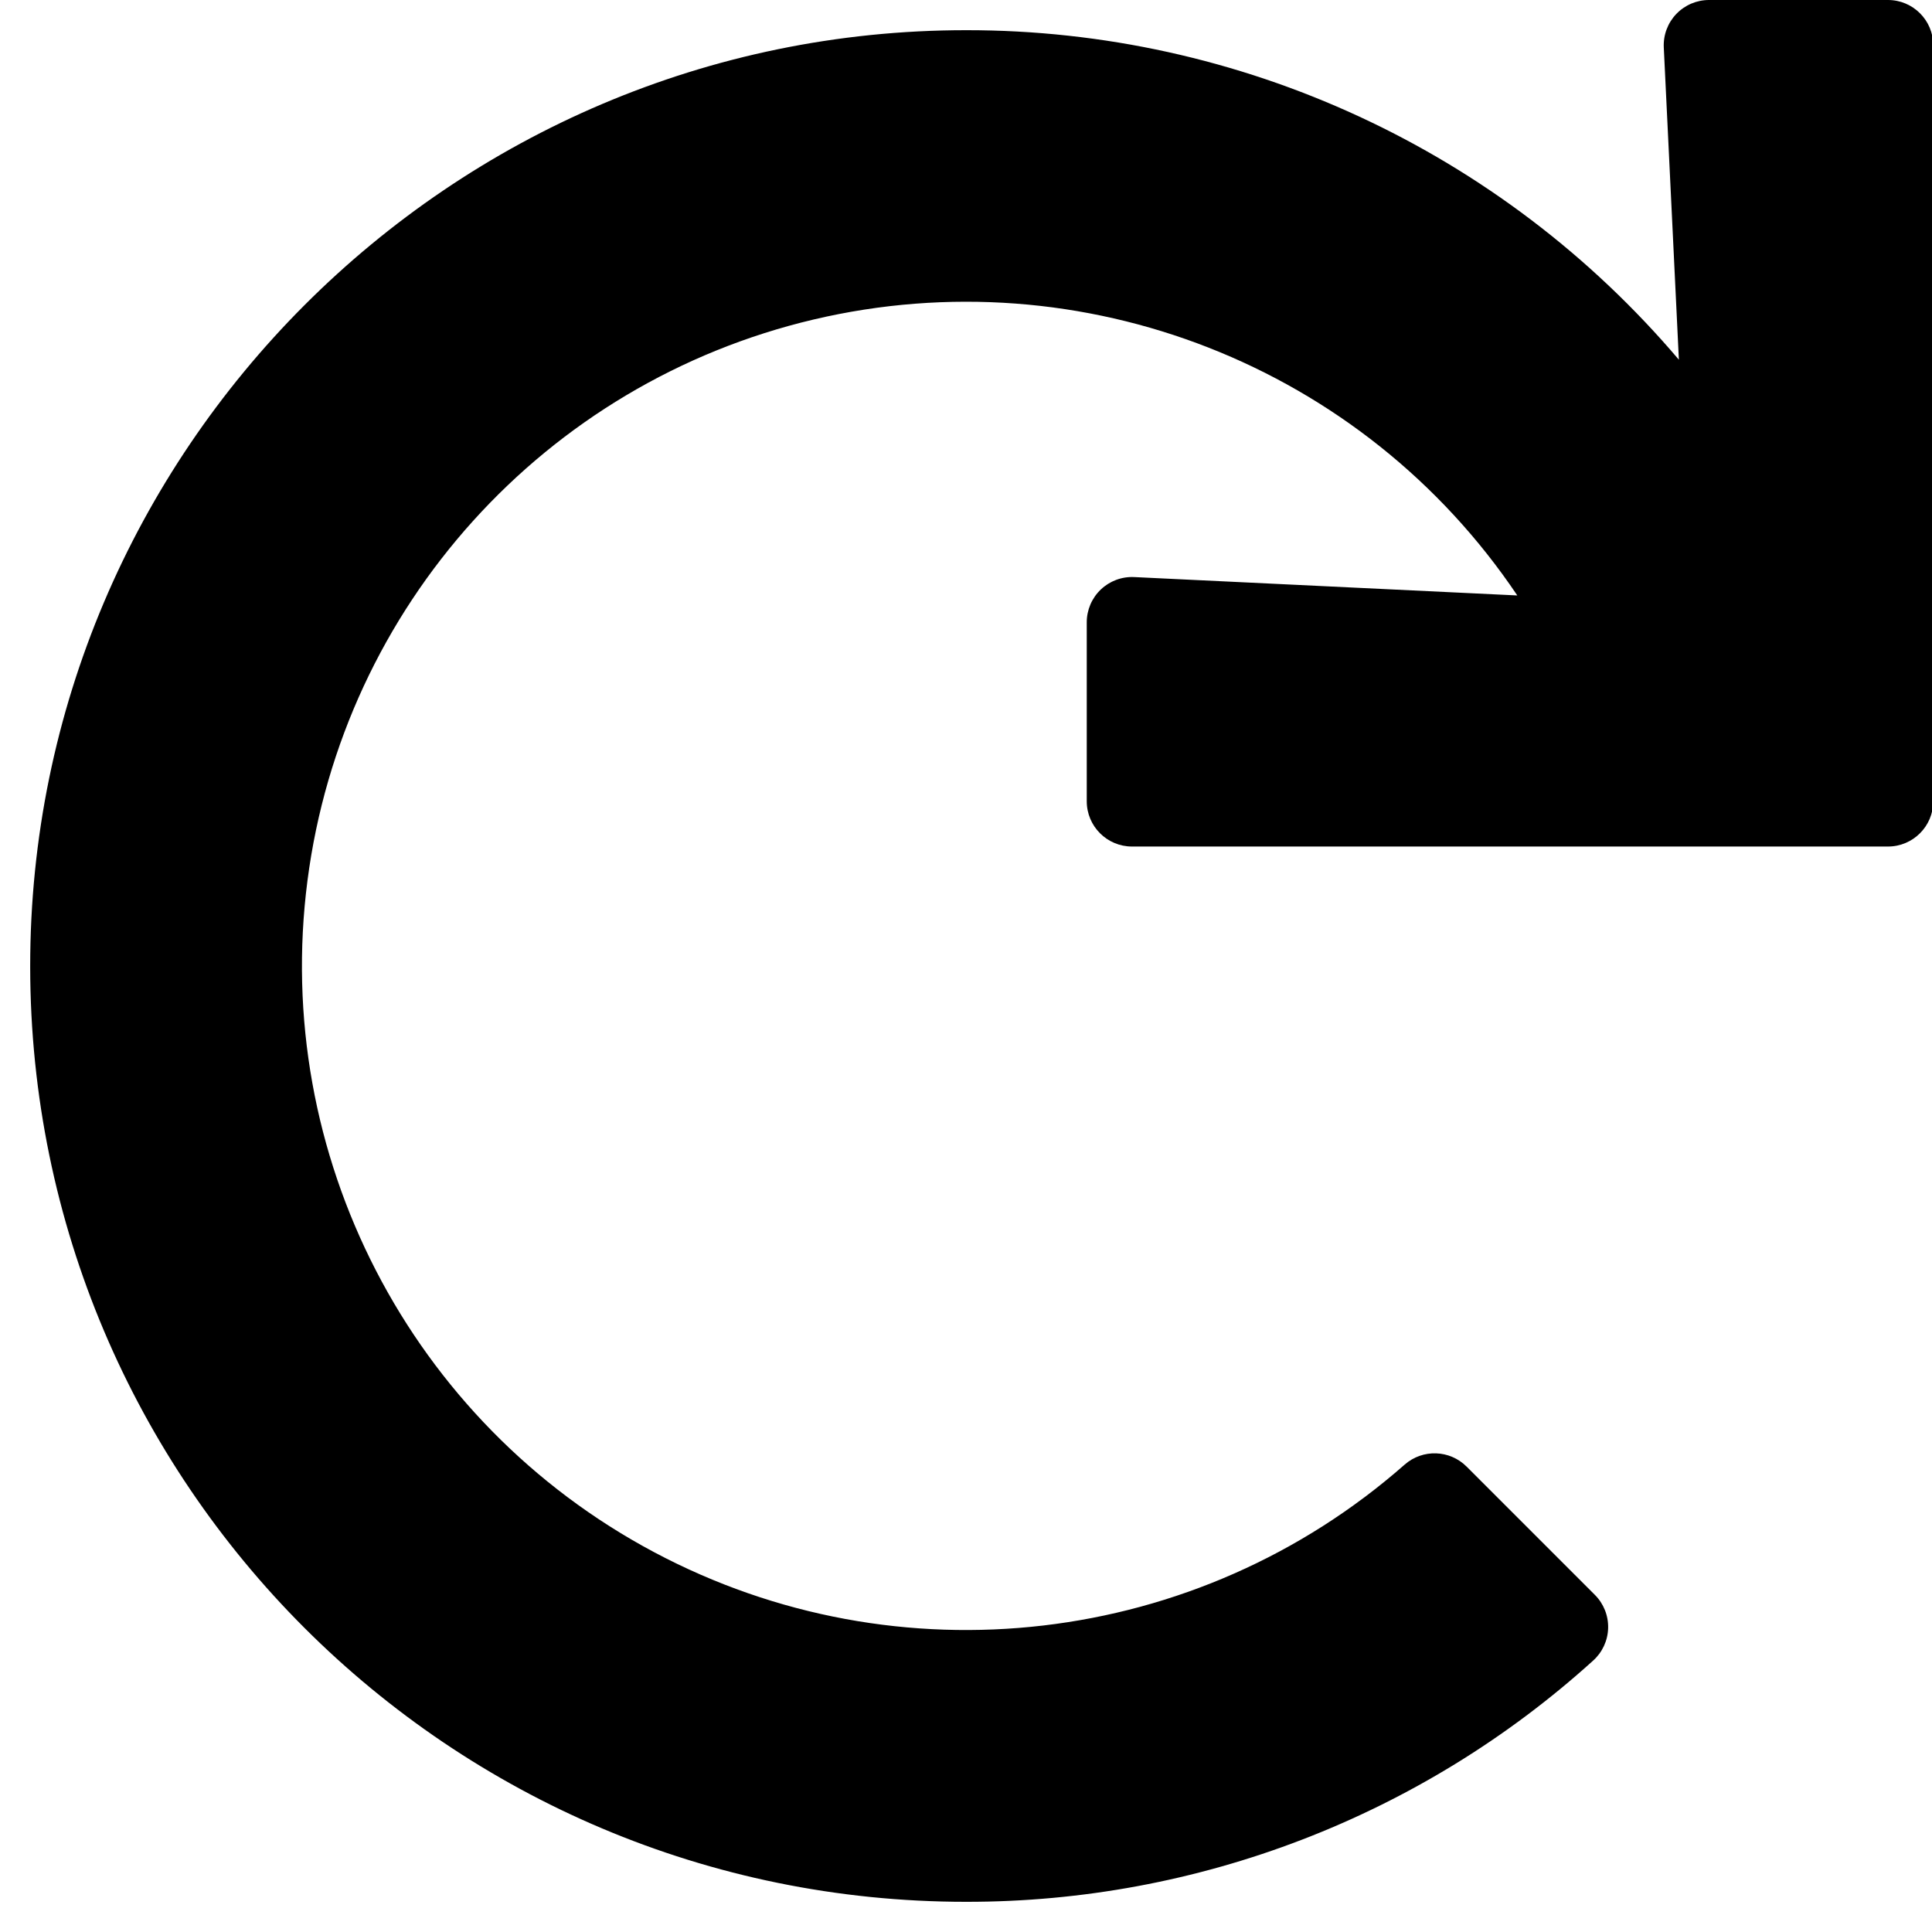
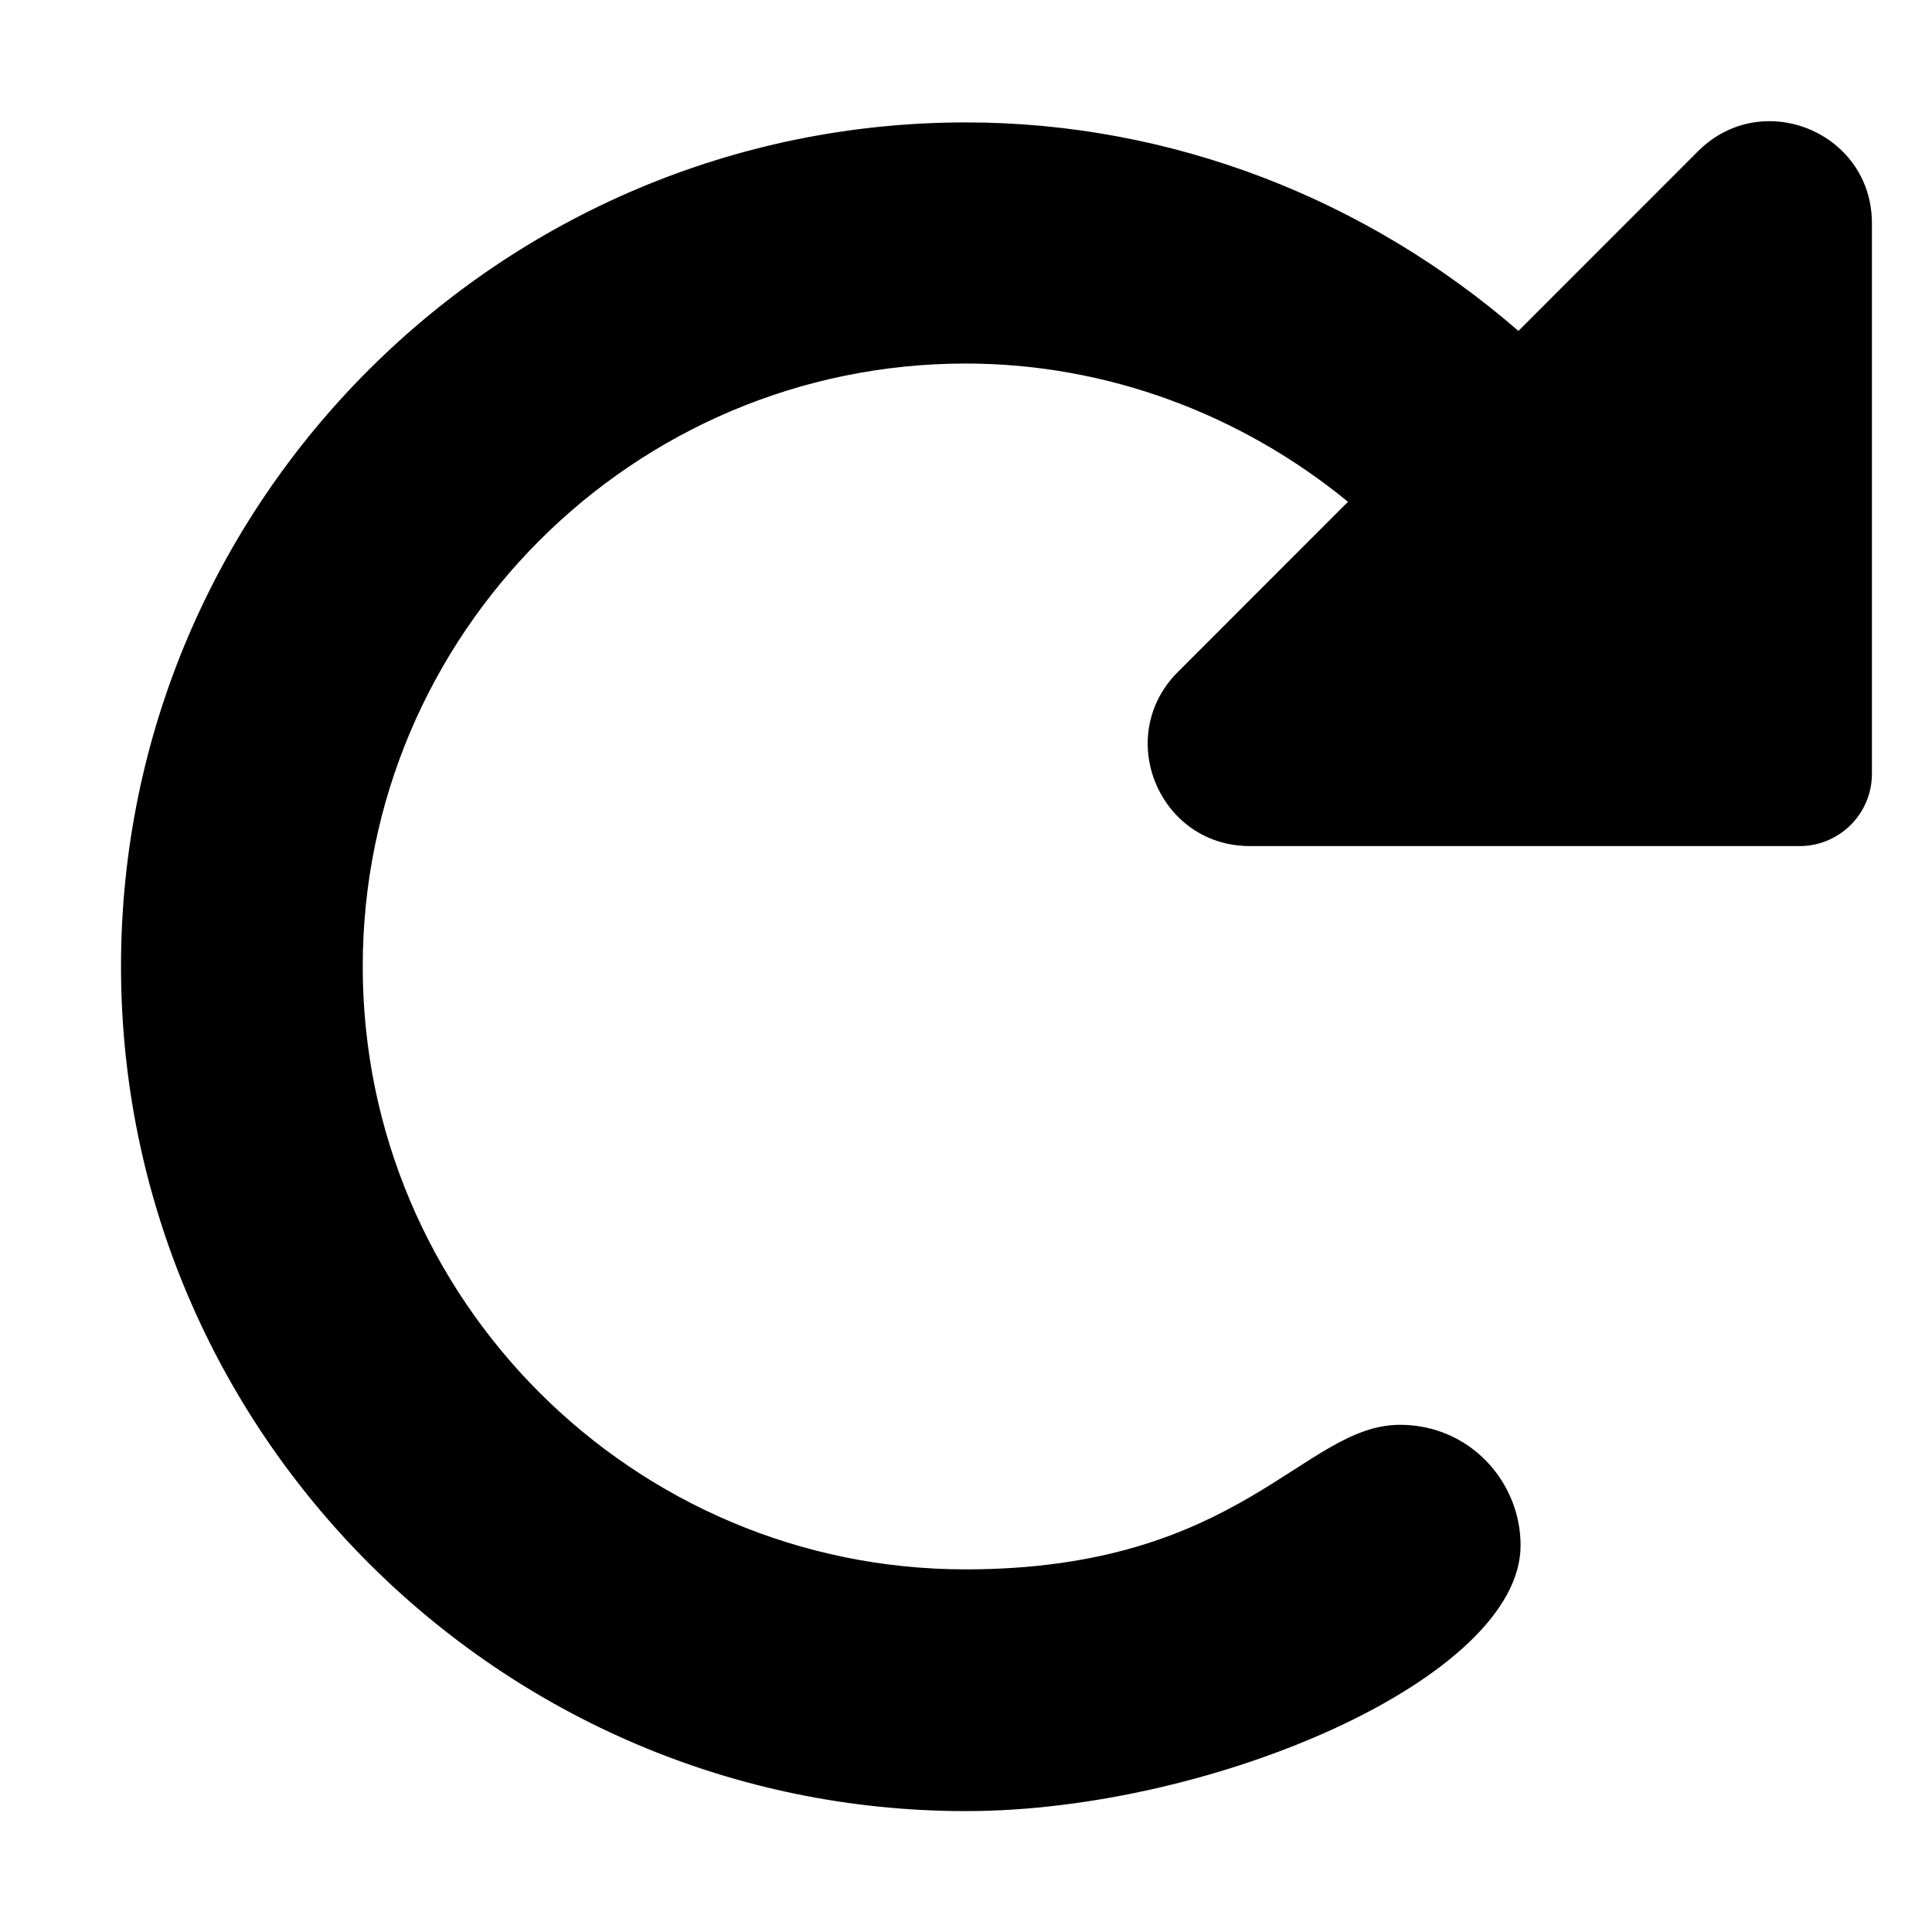
<svg xmlns="http://www.w3.org/2000/svg" viewBox="0 0 512 512">
-   <path d="M500.33 0h-47.41a12 12 0 0 0-12 12.57l4 82.76A247.42 247.42 0 0 0 256 8C119.34 8 7.9 119.53 8 256.19 8.1 393.07 119.1 504 256 504a247.1 247.1 0 0 0 166.18-63.91 12 12 0 0 0 .48-17.43l-34-34a12 12 0 0 0-16.38-.55A176 176 0 1 1 402.1 157.8l-101.53-4.87a12 12 0 0 0-12.57 12v47.41a12 12 0 0 0 12 12h200.33a12 12 0 0 0 12-12V12a12 12 0 0 0-12-12z" />
+   <path d="M468.9 32.11c13.87 0 27.18 10.77 27.18 27.04v145.9c0 10.59-8.584 19.17-19.17 19.17h-145.7c-16.28 0-27.06-13.32-27.06-27.2c0-6.634 2.461-13.4 7.96-18.9l45.12-45.14c-28.22-23.14-63.85-36.64-101.3-36.64c-88.09 0-159.8 71.69-159.8 159.8S167.8 415.9 255.9 415.9c73.14 0 89.44-38.31 115.1-38.31c18.48 0 31.97 15.04 31.97 31.96c0 35.04-81.59 70.41-147 70.41c-123.4 0-223.9-100.5-223.9-223.9S132.6 32.44 256 32.44c54.6 0 106.2 20.39 146.4 55.26l47.6-47.63C455.5 34.57 462.3 32.11 468.9 32.11z" />
</svg>
